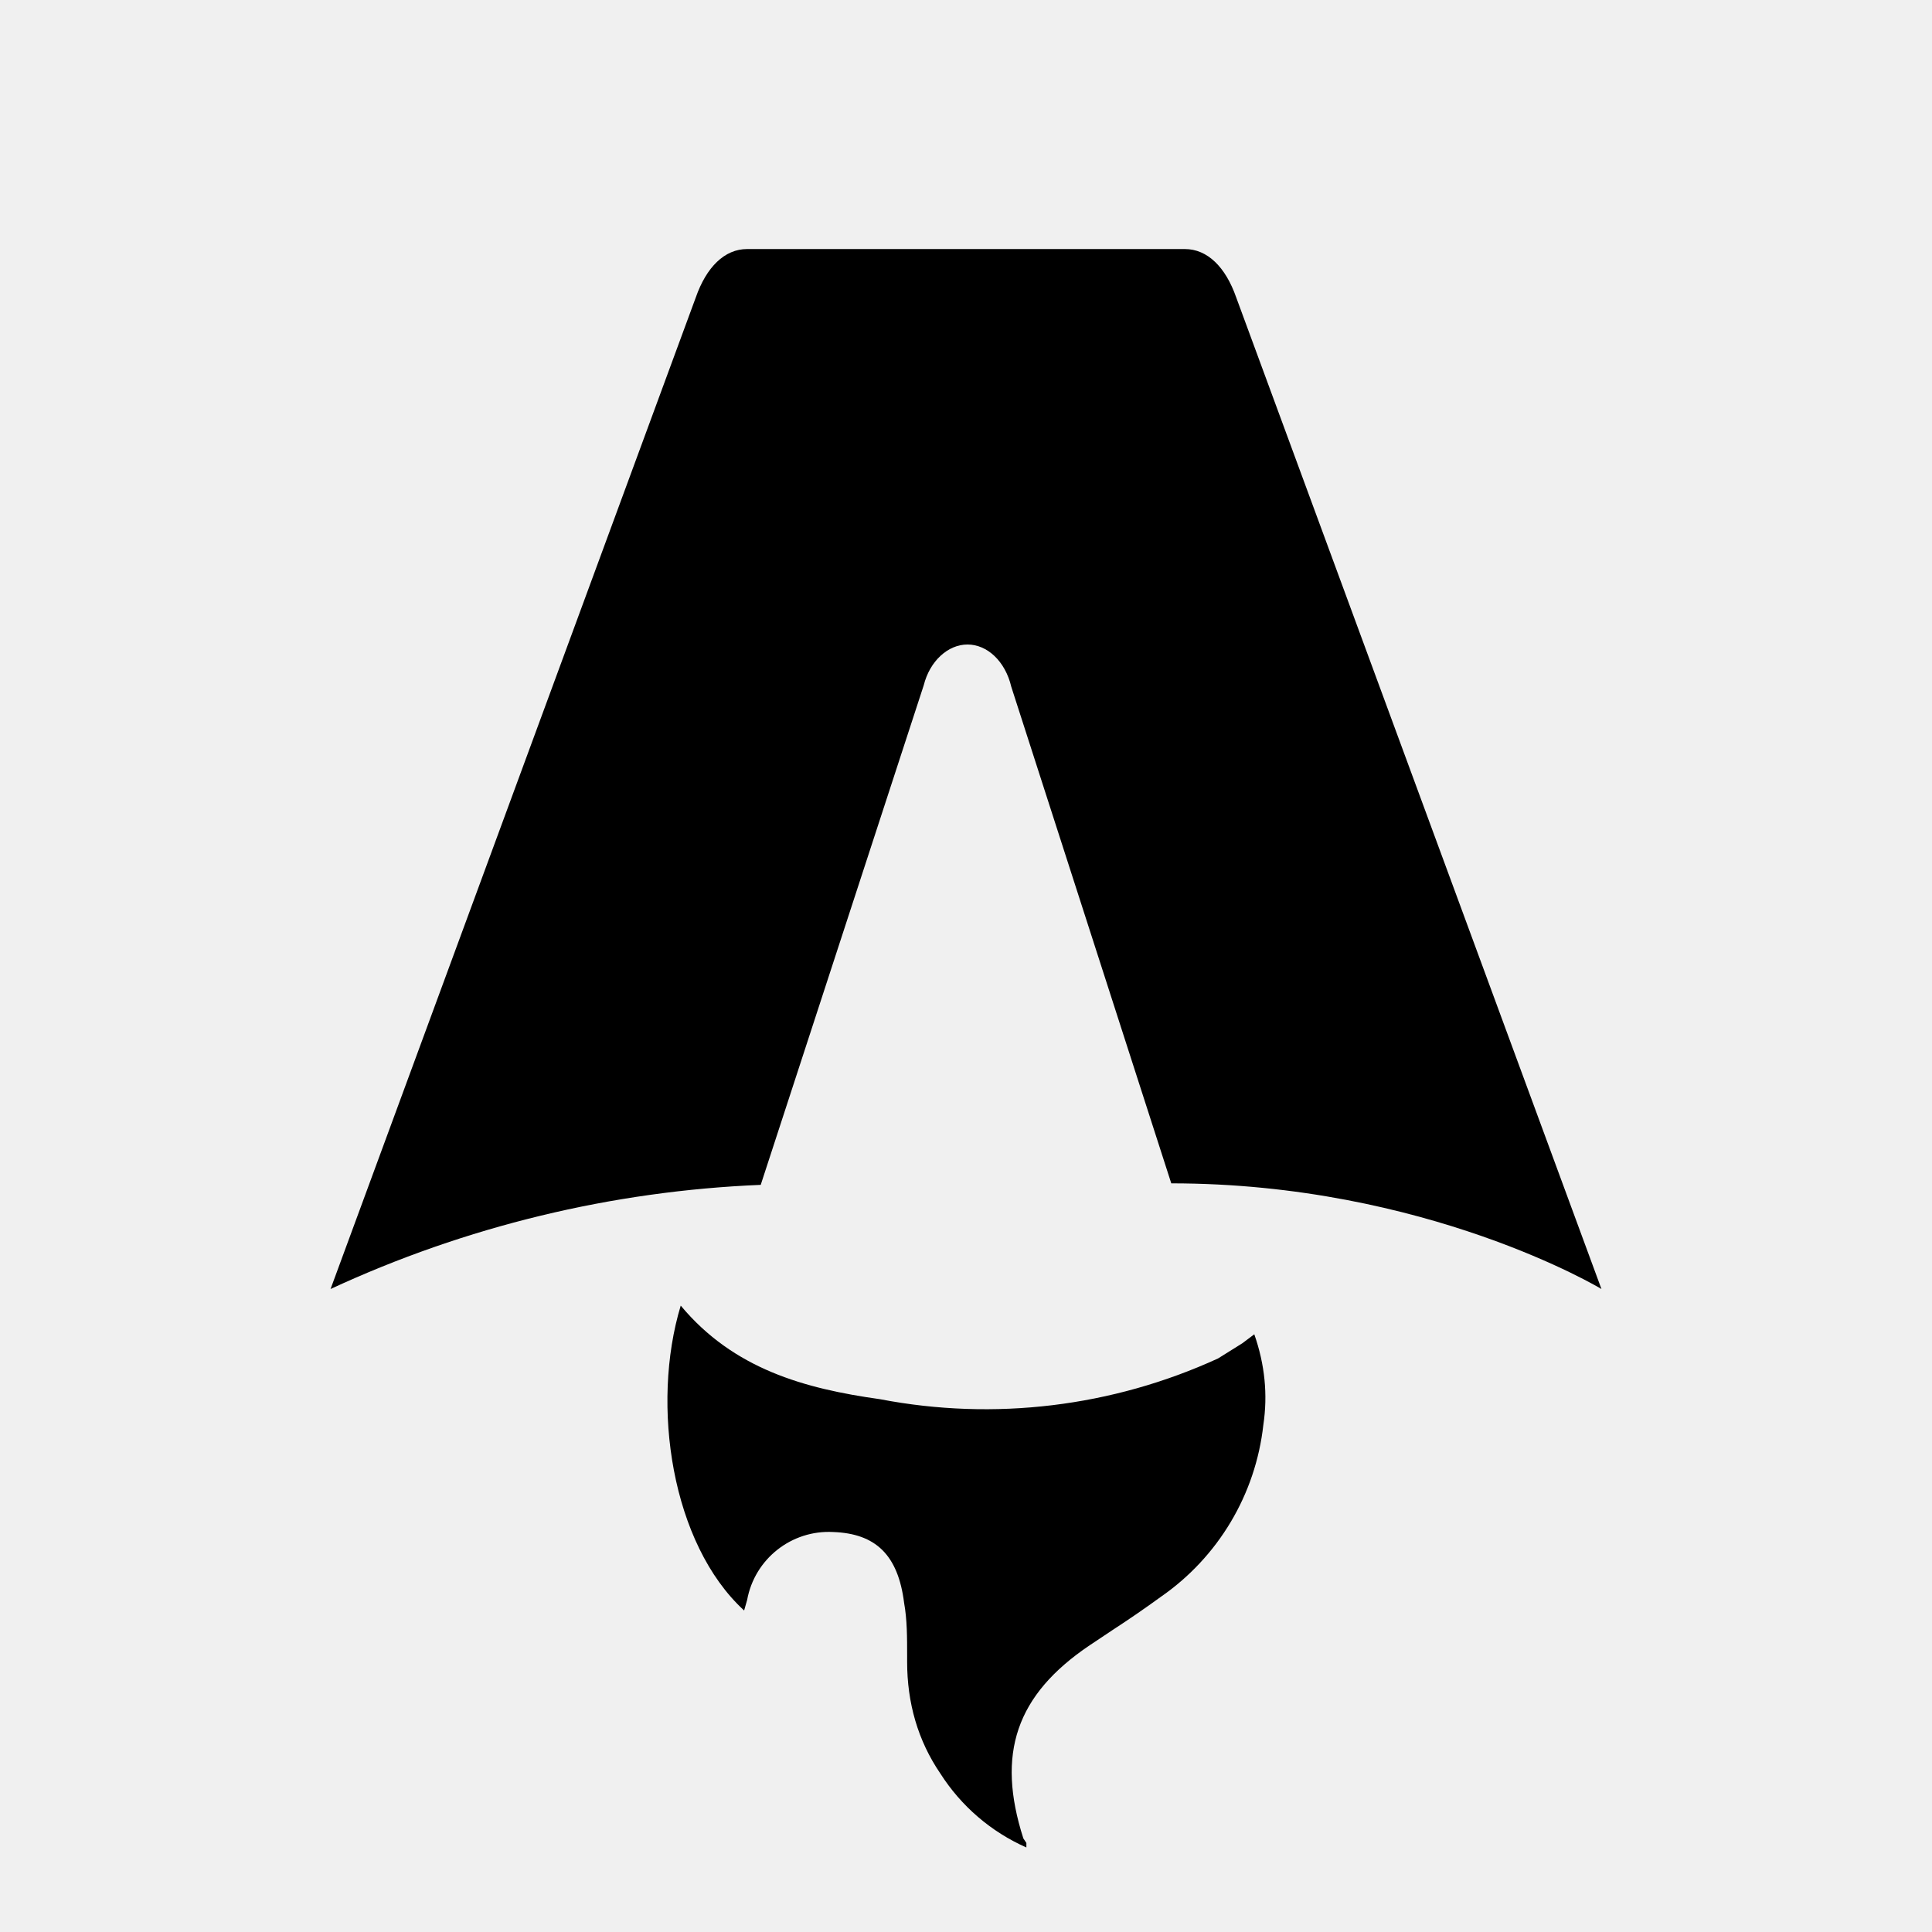
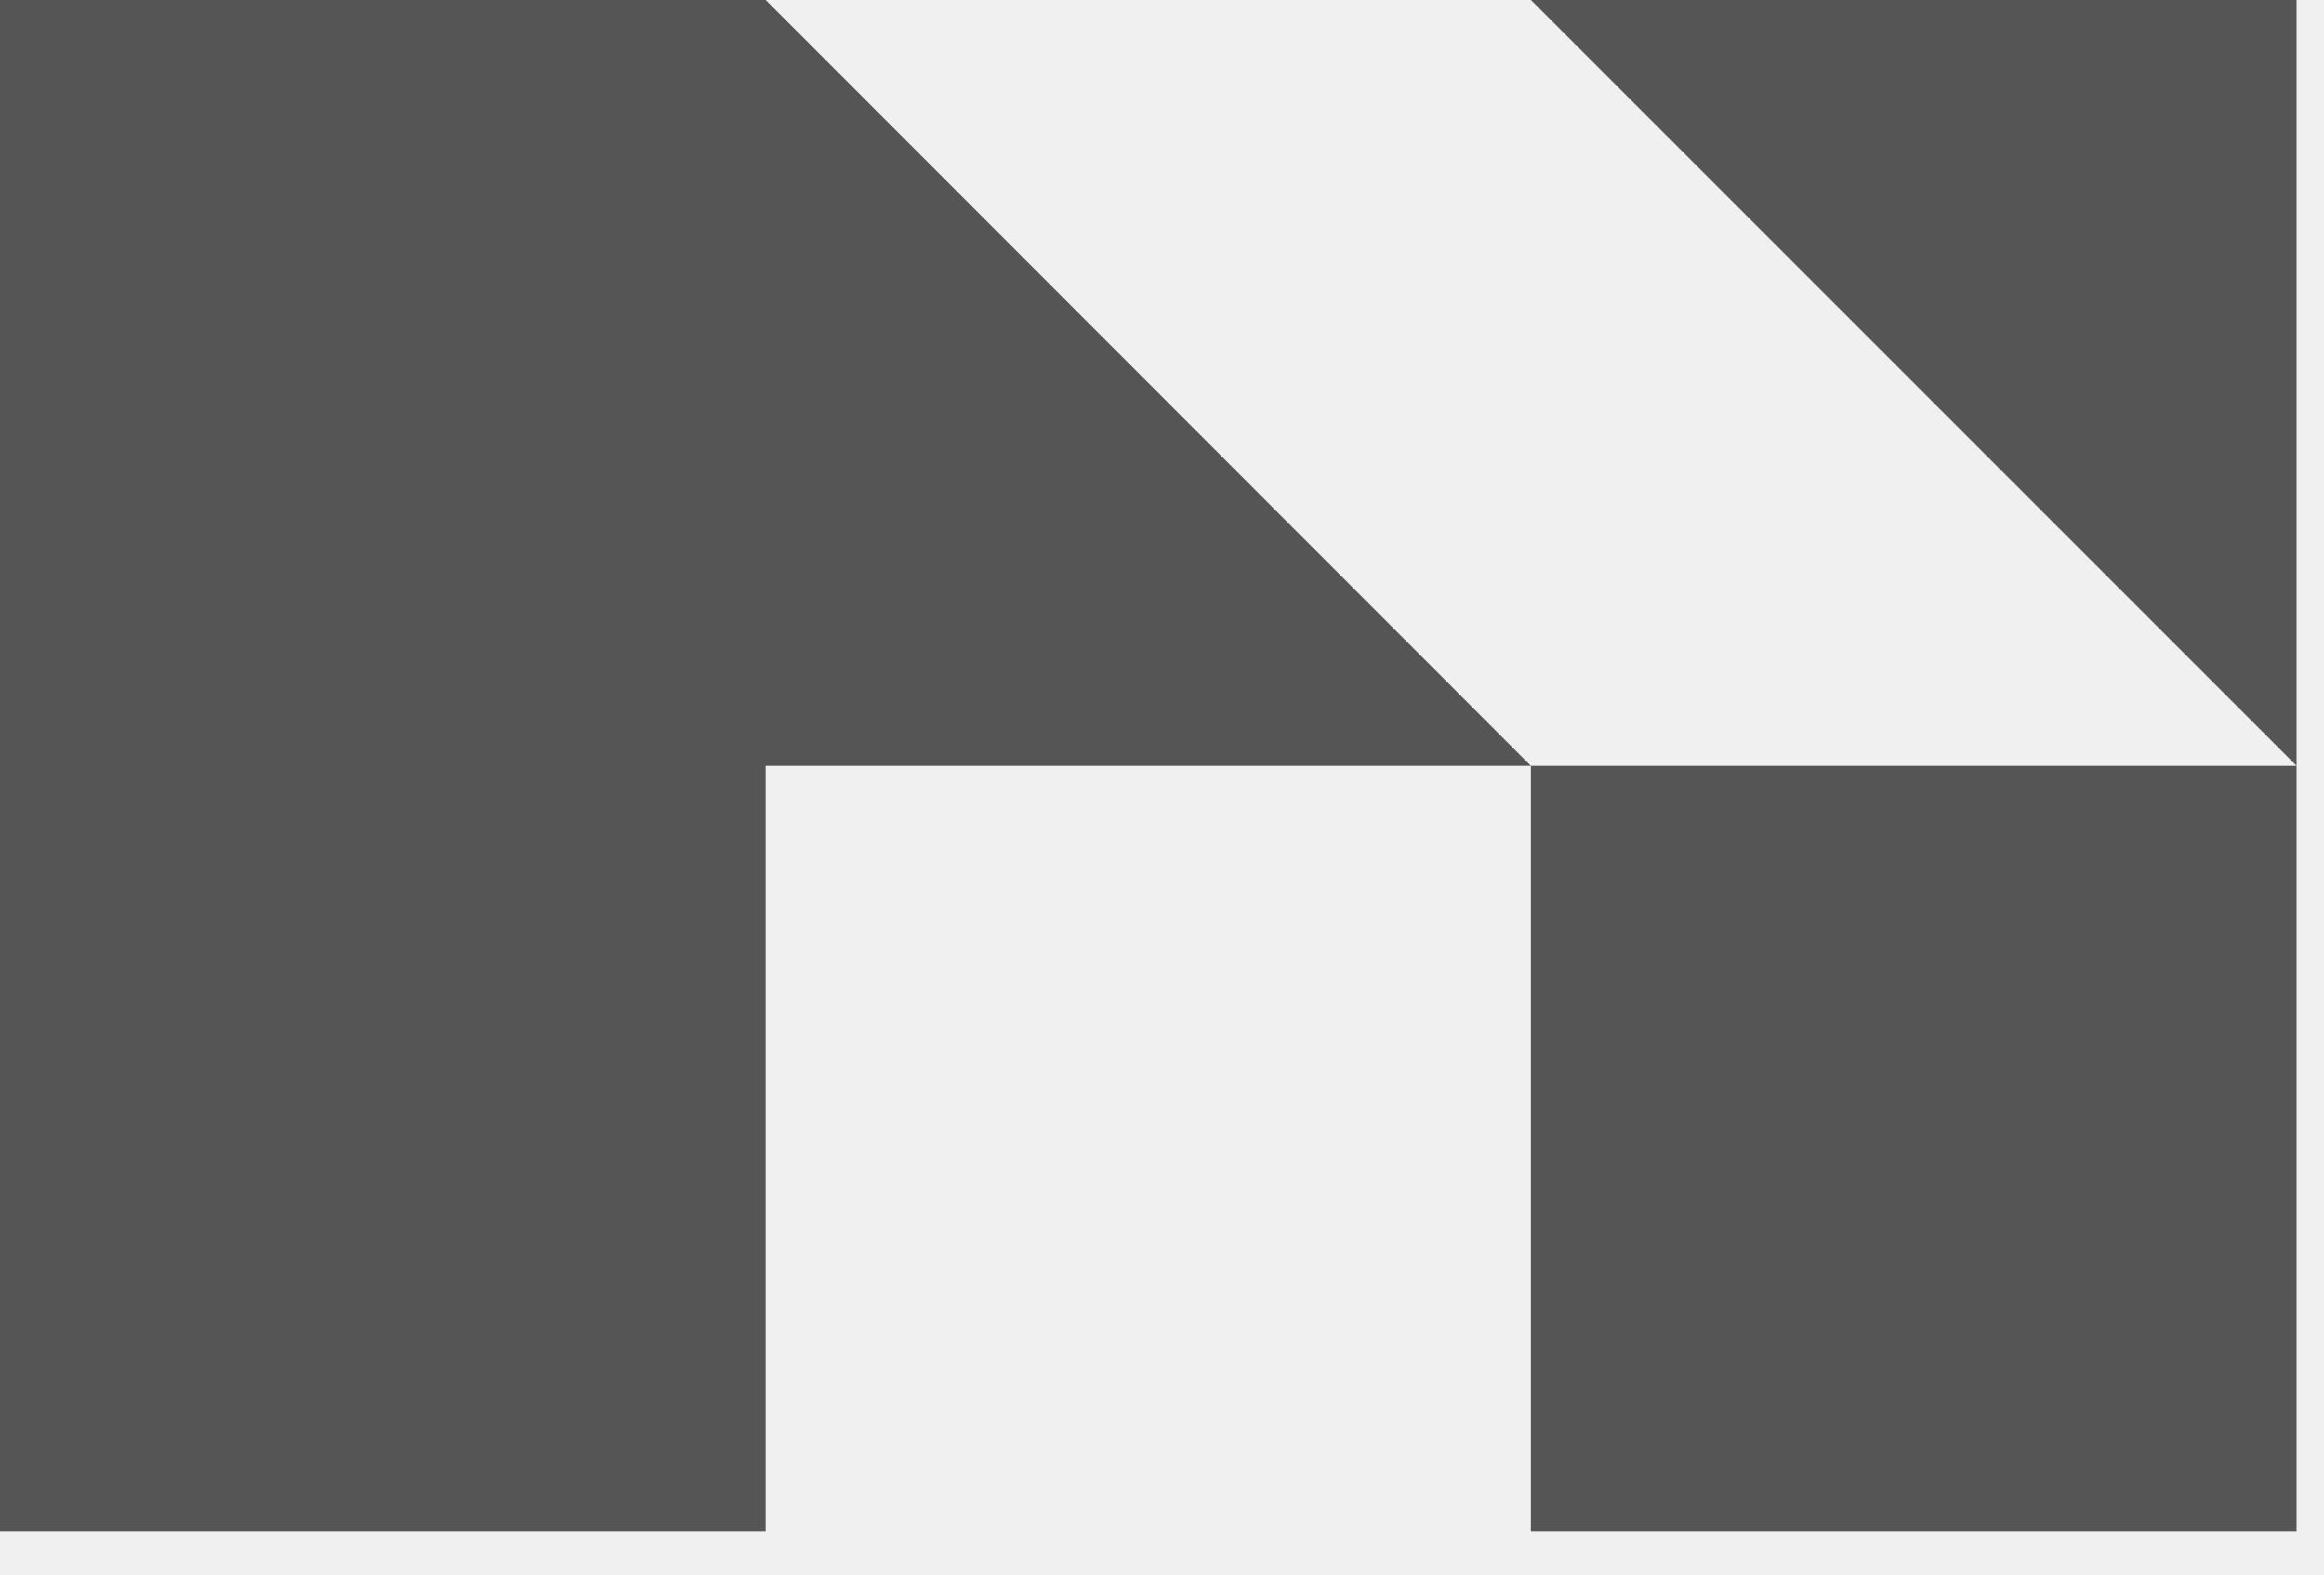
- <svg xmlns="http://www.w3.org/2000/svg" fill="none" viewBox="0 0 128 128">
-   <path d="M50.4 78.5a75.1 75.1 0 0 0-28.5 6.9l24.2-65.7c.7-2 1.9-3.2 3.4-3.2h29c1.5 0 2.7 1.2 3.4 3.2l24.2 65.7s-11.6-7-28.5-7L67 45.5c-.4-1.7-1.6-2.8-2.9-2.8-1.3 0-2.5 1.1-2.9 2.7L50.4 78.5Zm-1.1 28.2Zm-4.2-20.2c-2 6.6-.6 15.8 4.2 20.2a17.5 17.5 0 0 1 .2-.7 5.5 5.5 0 0 1 5.7-4.5c2.8.1 4.3 1.5 4.7 4.7.2 1.1.2 2.3.2 3.5v.4c0 2.7.7 5.2 2.2 7.4a13 13 0 0 0 5.7 4.9v-.3l-.2-.3c-1.8-5.6-.5-9.5 4.4-12.8l1.5-1a73 73 0 0 0 3.2-2.2 16 16 0 0 0 6.8-11.4c.3-2 .1-4-.6-6l-.8.6-1.6 1a37 37 0 0 1-22.4 2.7c-5-.7-9.7-2-13.2-6.2Z" />
+ <svg xmlns="http://www.w3.org/2000/svg" width="62" height="42" viewBox="0 0 62 42">
+   <path d="M40.841 0L61.268 20.427V0H40.841Z" fill="#555555" />
+   <path d="M40.841 20.427H20.427V40.854H0V0H20.427L40.841 20.427Z" fill="#555555" />
+   <path d="M61.268 20.427H40.841V40.854H61.268V20.427Z" fill="#555555" />
  <style>
-         path { fill: #000; }
-         @media (prefers-color-scheme: dark) {
-             path { fill: #FFF; }
-         }
+         svg { background-color: #FFF; }
+         path { fill: #555555; }
    </style>
</svg>
